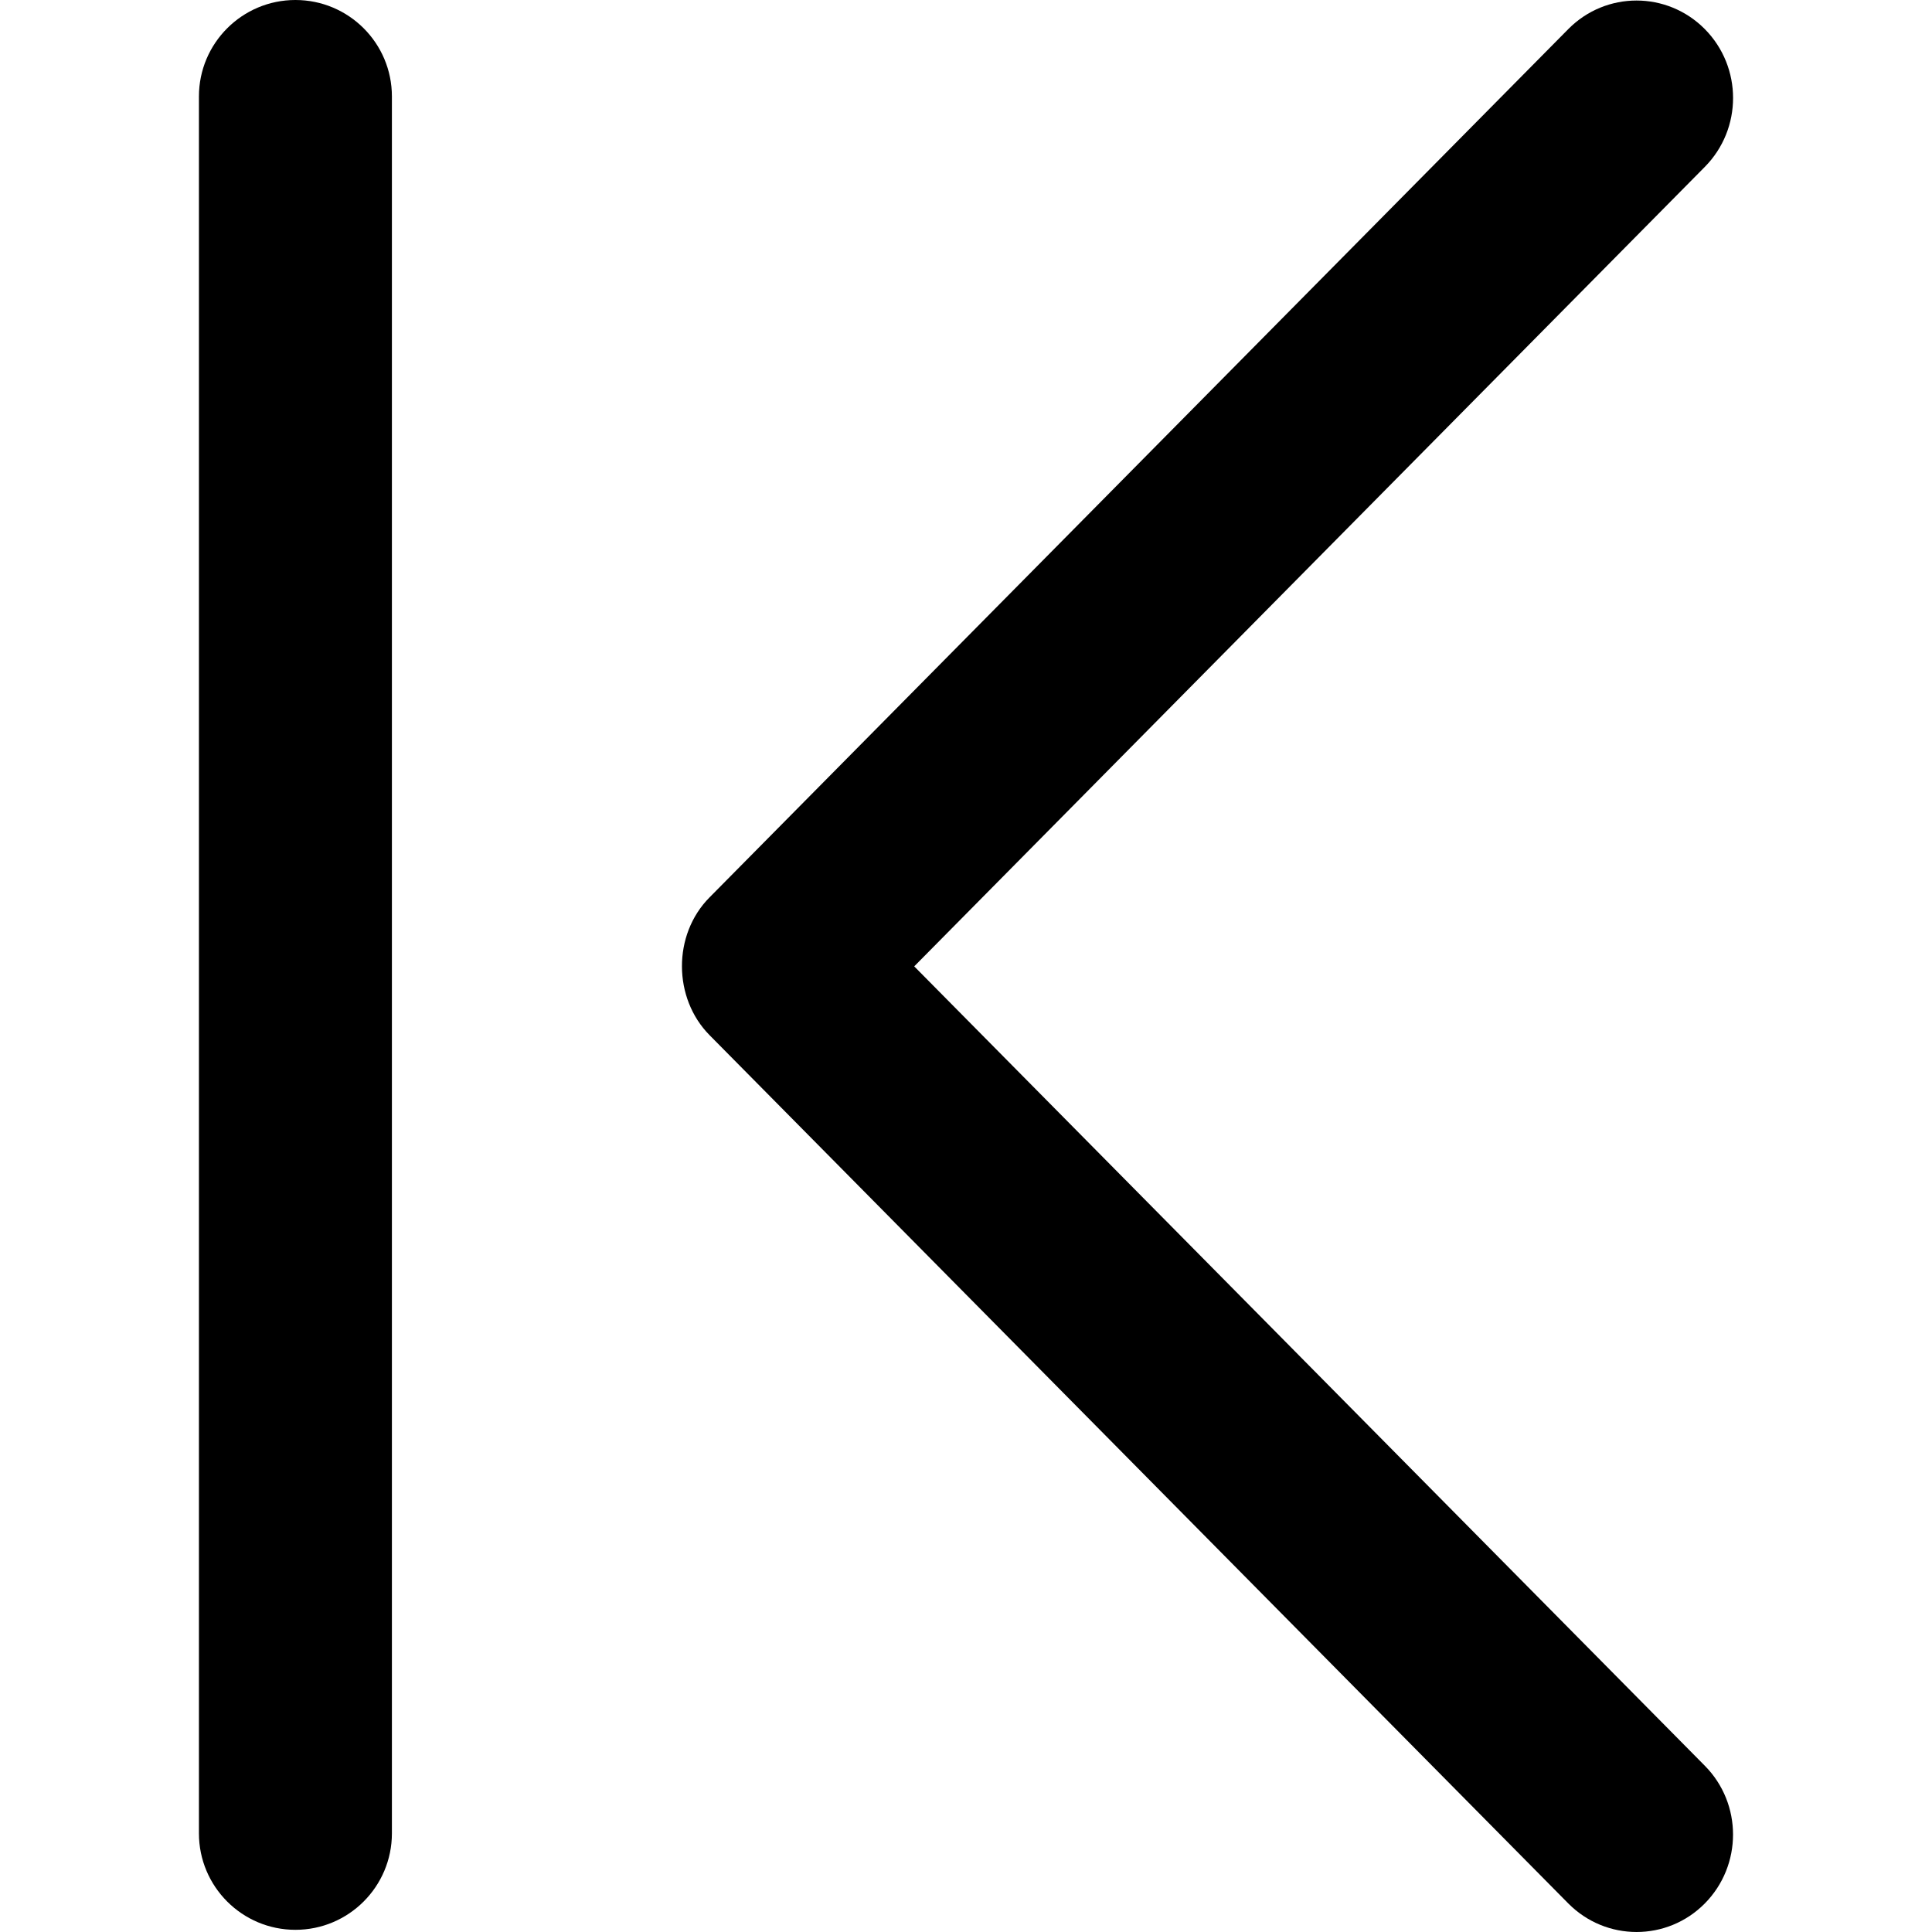
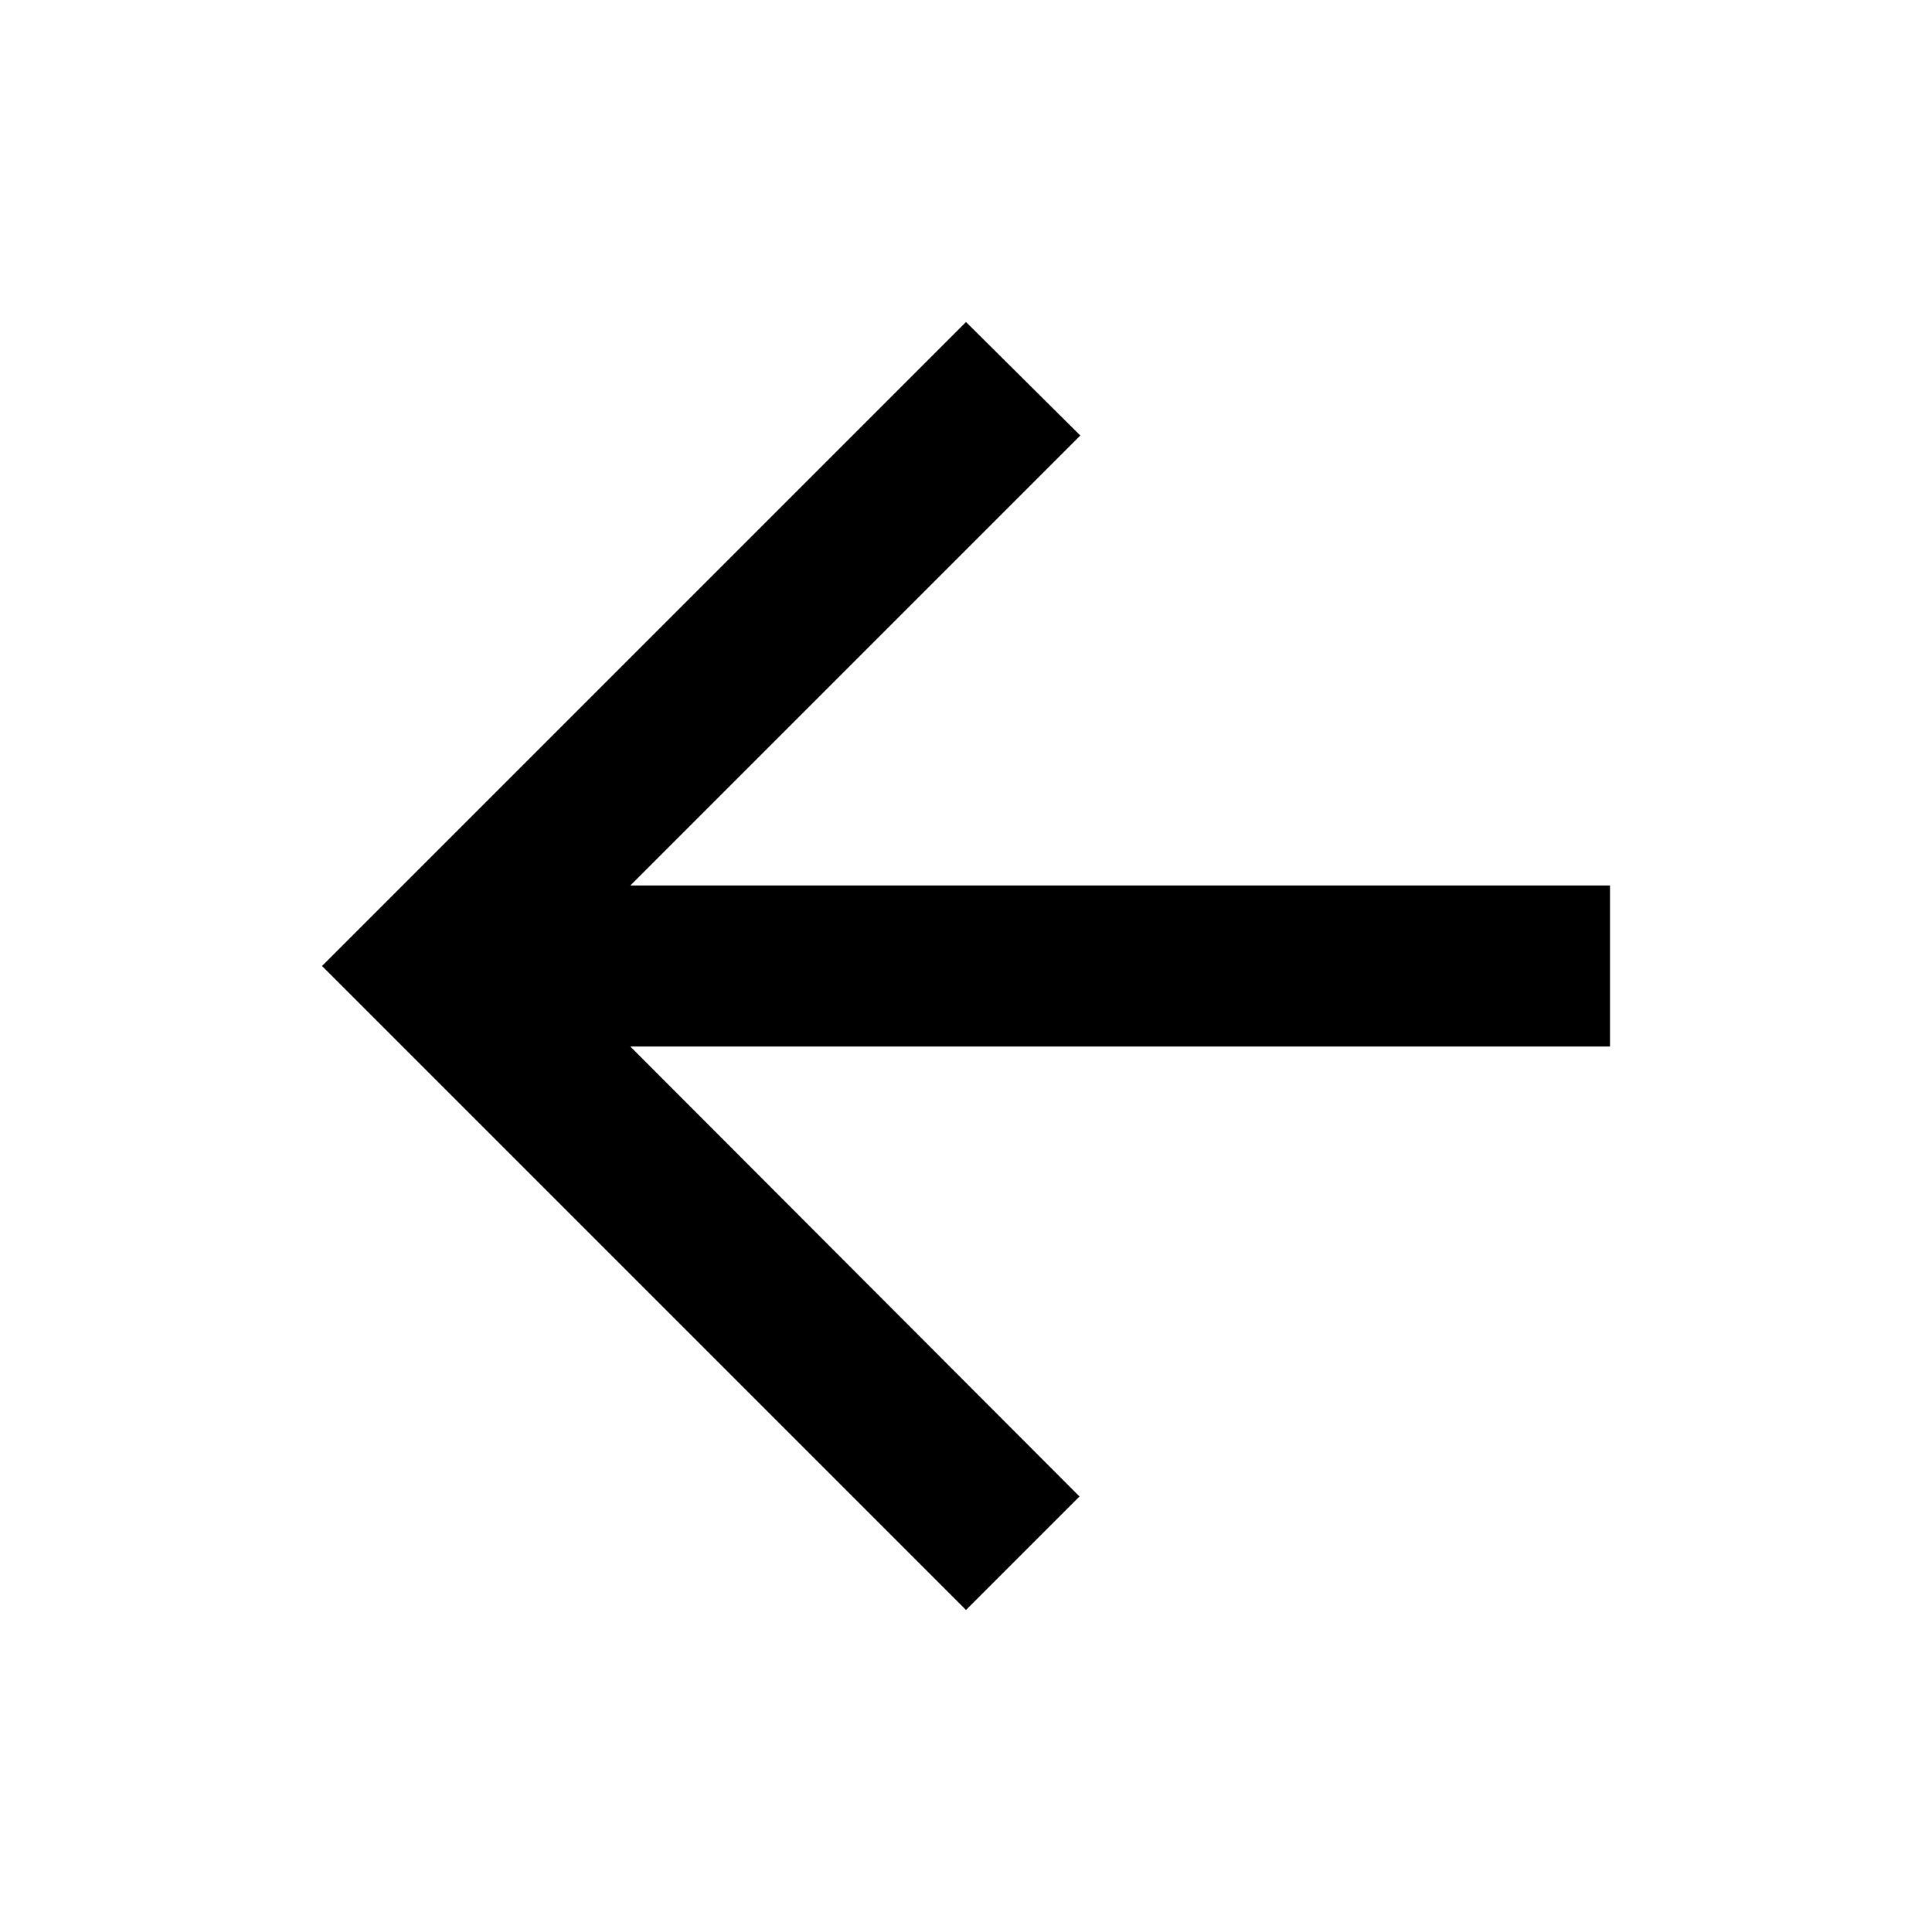
- <svg xmlns="http://www.w3.org/2000/svg" viewBox="0 0 240.877 240.877">
-   <path d="M113.983,120.483l98.564-99.671c4.704-4.752,4.704-12.439,0-17.191c-4.704-4.74-12.319-4.74-17.011,0L88.466,111.882    c-4.632,4.668-4.547,12.584,0,17.179l107.07,108.261c4.704,4.74,12.319,4.74,17.011,0c4.692-4.74,4.704-12.439,0-17.179    L113.983,120.483z" />
-   <path d="M36.832,0c-6.641,0-12.03,5.39-12.03,12.03v216.545c0,6.641,5.39,12.03,12.03,12.03s12.03-5.39,12.03-12.03V12.03    C48.863,5.378,43.473,0,36.832,0z" />
+ <svg xmlns="http://www.w3.org/2000/svg" height="36px" viewBox="0 0 24 24" width="36px" fill="#000000">
+   <path d="M0 0h24v24H0z" fill="none" />
+   <path d="M20 11H7.83l5.59-5.59L12 4l-8 8 8 8 1.41-1.41L7.83 13H20v-2z" />
</svg>
